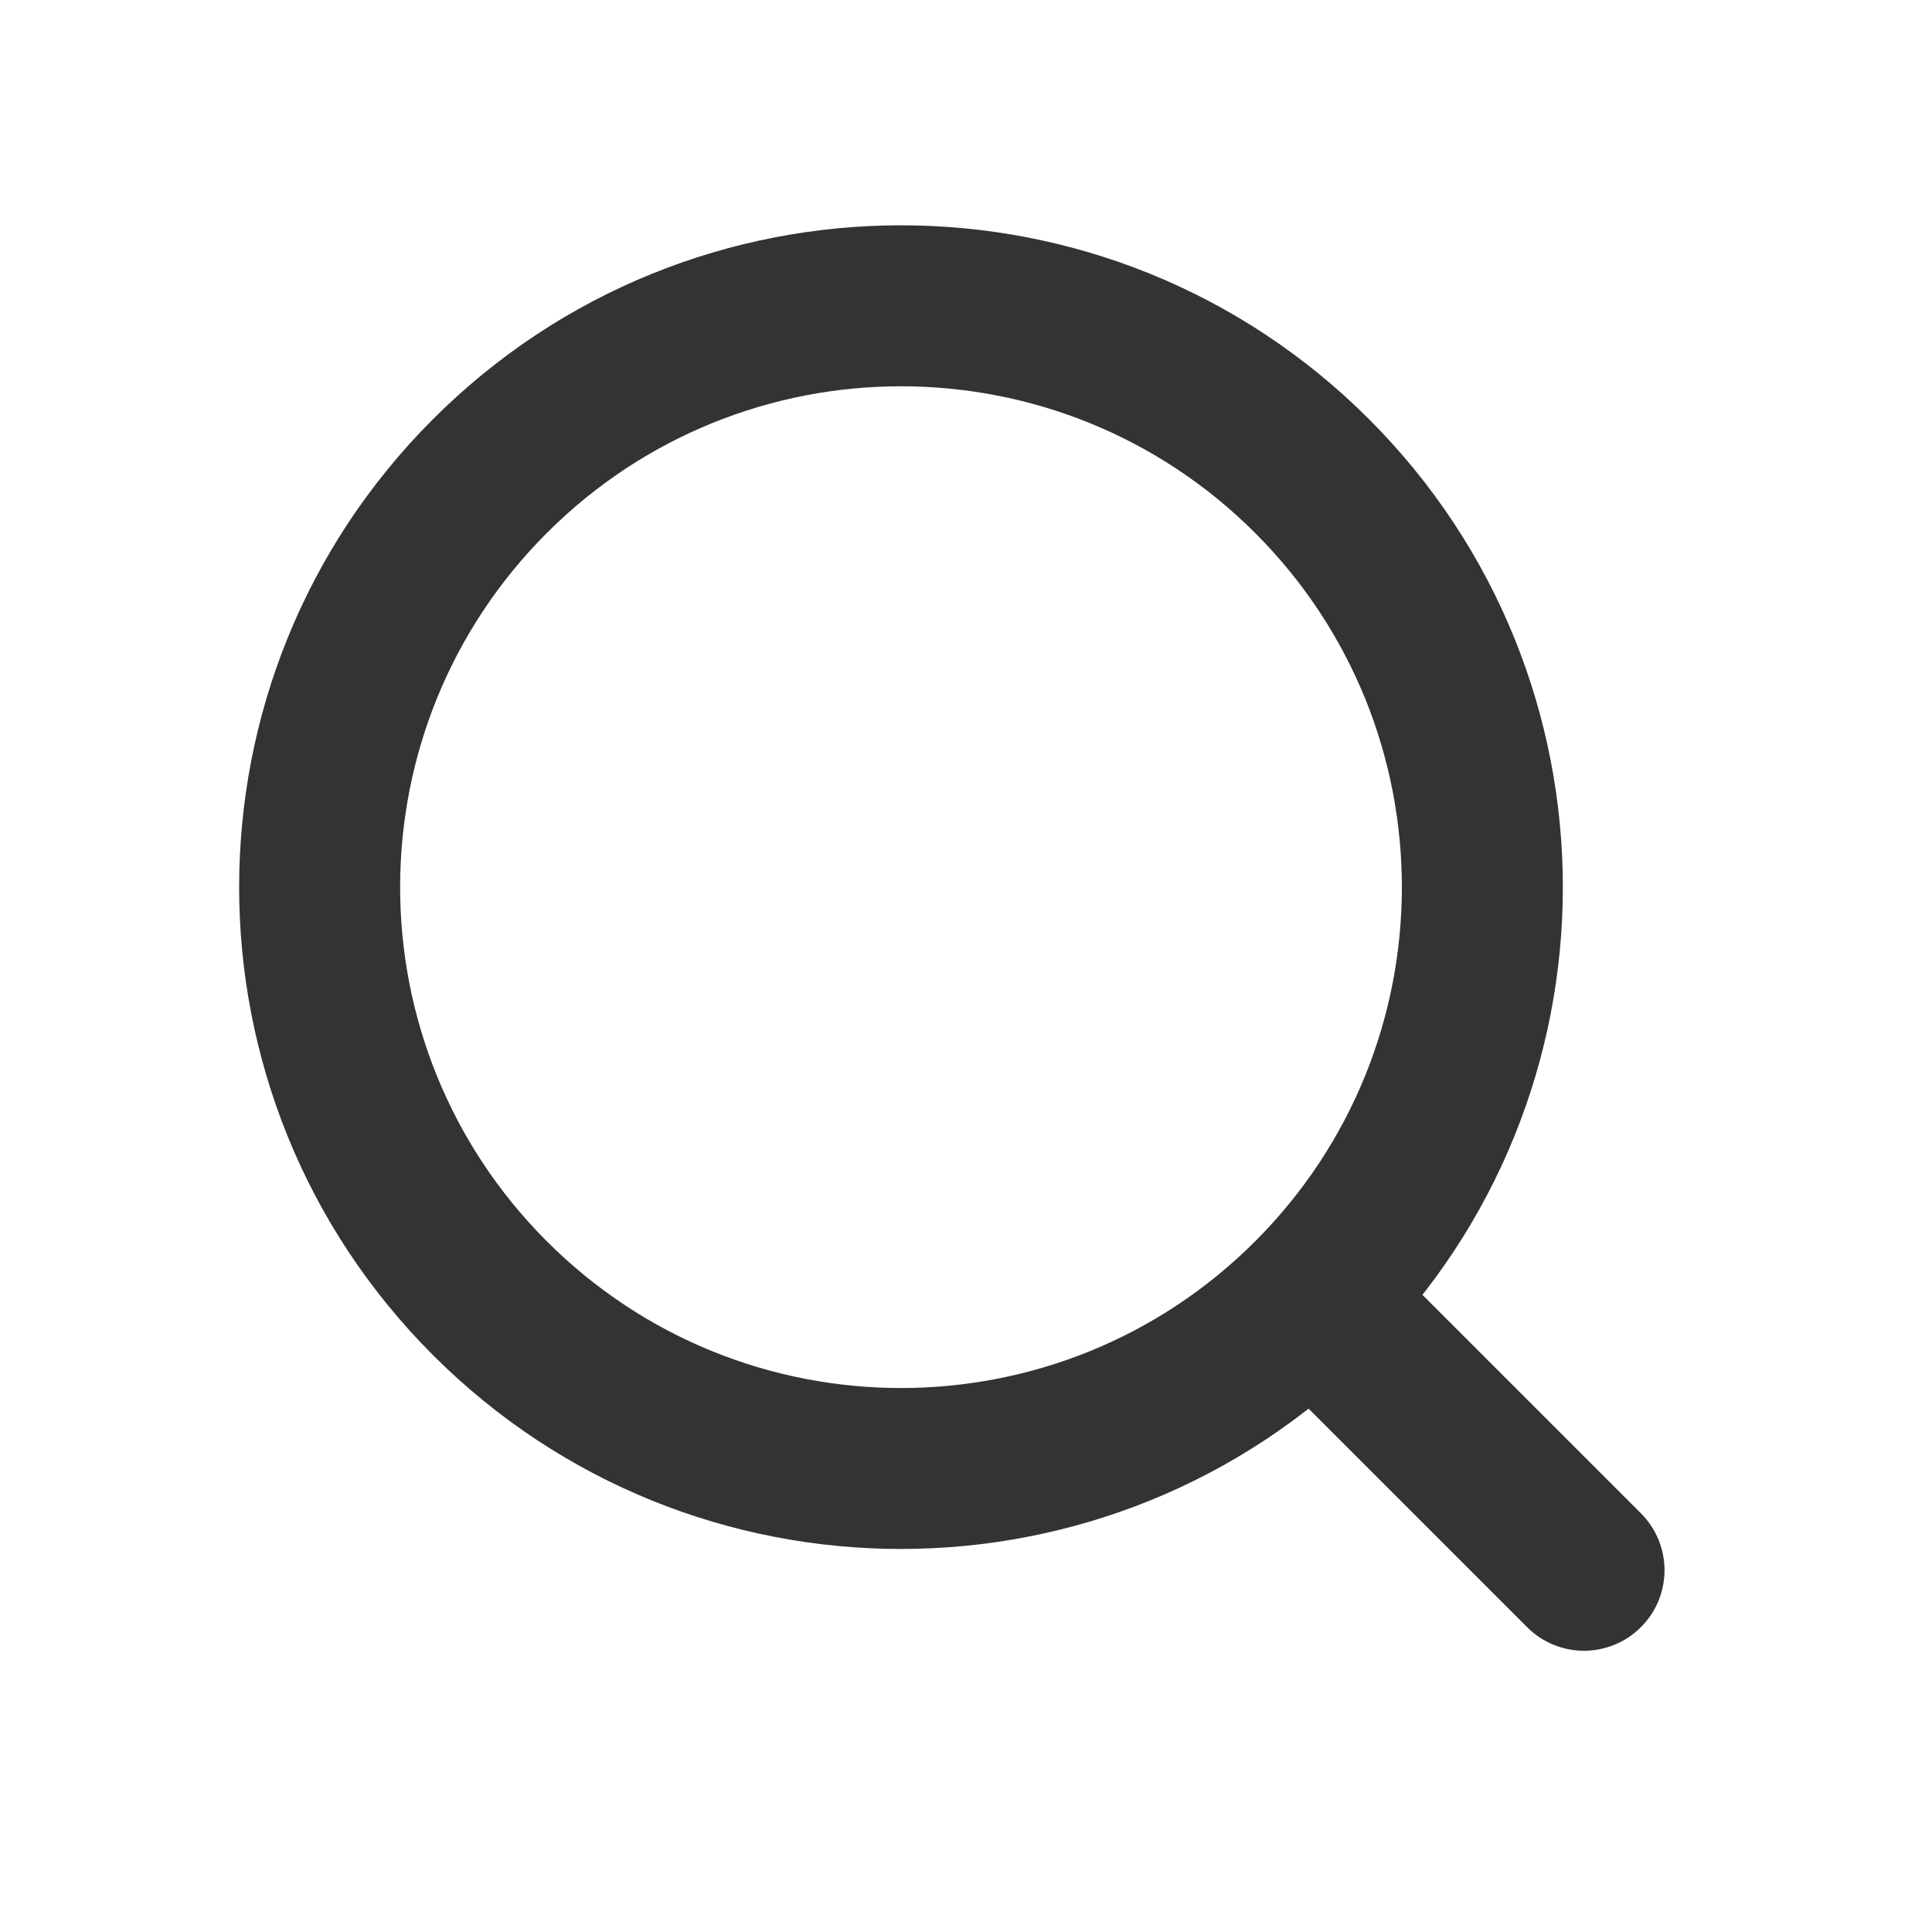
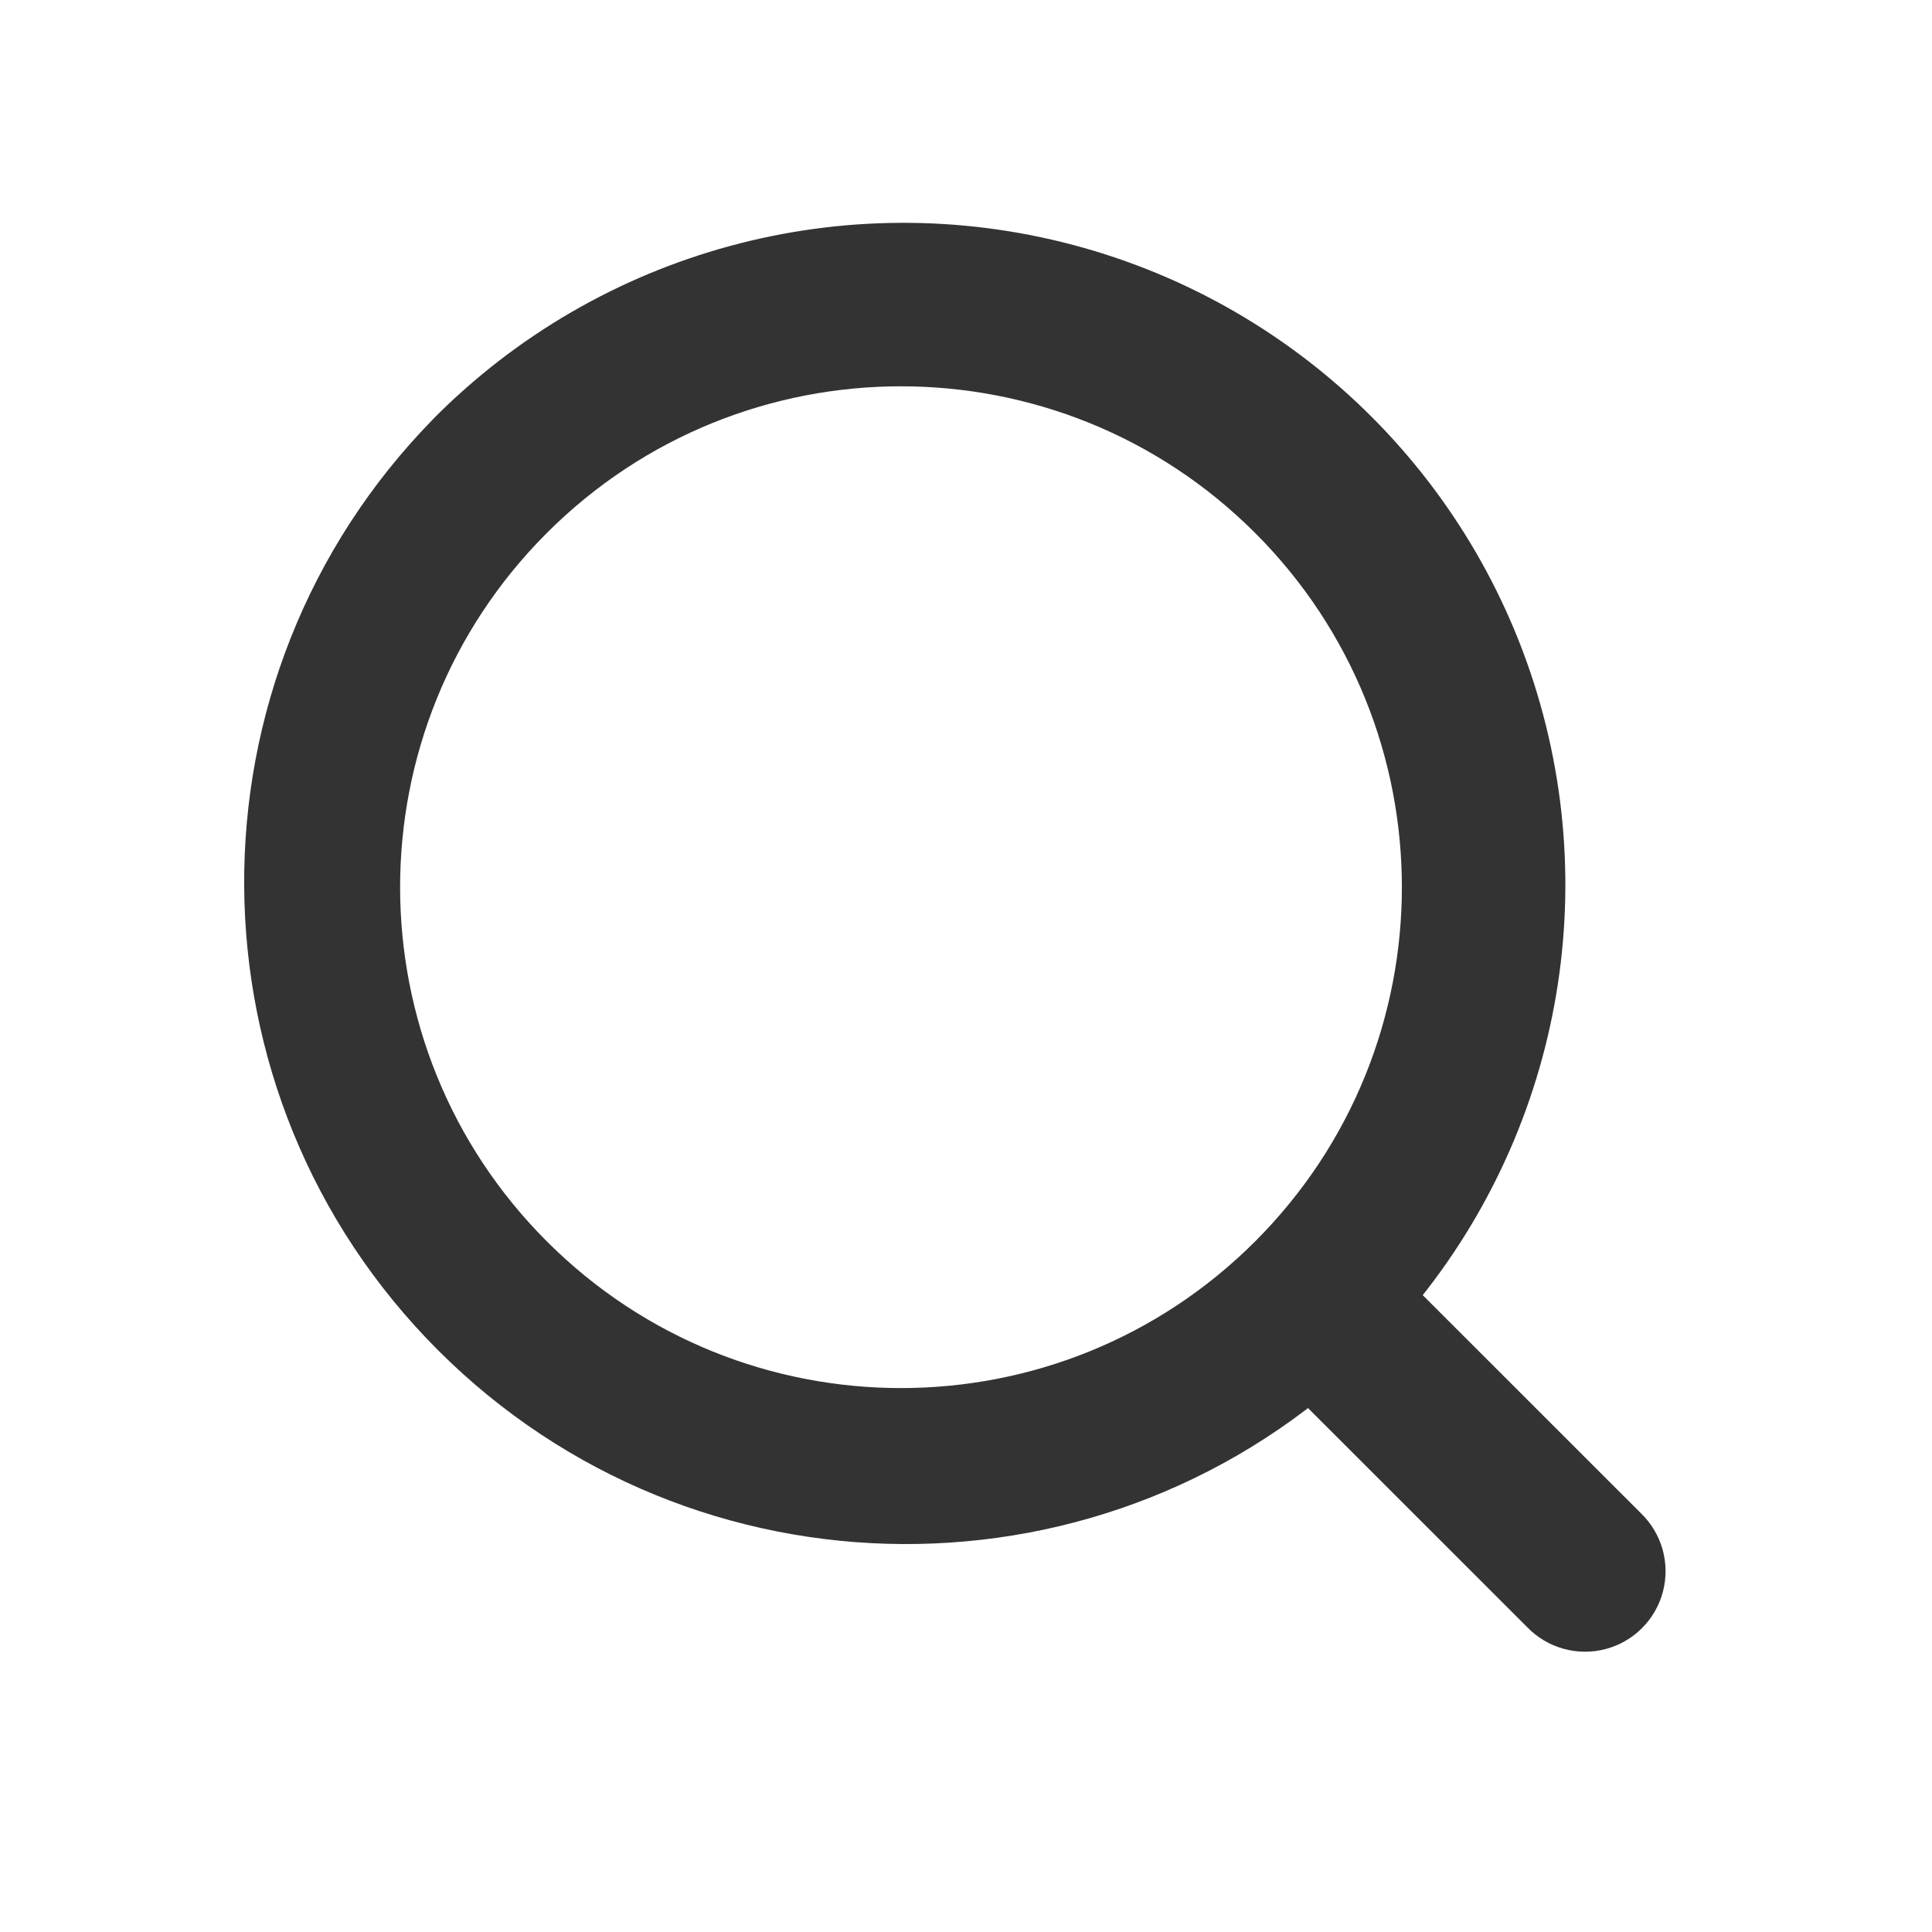
- <svg xmlns="http://www.w3.org/2000/svg" fill="none" height="24" viewBox="0 0 24 24" width="24">
+ <svg xmlns="http://www.w3.org/2000/svg" fill="none" height="24" width="24">
  <g fill="#333">
-     <path d="m16.142 17.385c-.391-.391-.391-1.024 0-1.414.391-.391 1.024-.391 1.414 0l2.828 2.828c.391.391.391 1.024 0 1.414-.391.391-1.024.391-1.414 0z" />
-     <path clip-rule="evenodd" d="m5.379 5.207c3.211-3.211 8.417-3.211 11.627 0 3.211 3.211 3.211 8.417 0 11.627s-8.417 3.211-11.627 0c-3.211-3.211-3.211-8.417 0-11.627zm10.213 1.414c-2.43-2.43-6.369-2.43-8.799 0s-2.43 6.369 0 8.799 6.369 2.43 8.799 0 2.43-6.369 0-8.799z" fill-rule="evenodd" />
+     <path d="M16.142 17.385a1 1 0 0 1 1.414-1.414l2.829 2.828a1 1 0 1 1-1.414 1.414z" />
+     <path clip-rule="evenodd" d="M5.379 5.207a8.222 8.222 0 1 1 11.627 11.628A8.222 8.222 0 0 1 5.38 5.207zm10.213 1.414a6.222 6.222 0 1 0-8.799 8.8 6.222 6.222 0 0 0 8.799-8.8z" fill-rule="evenodd" />
  </g>
</svg>
